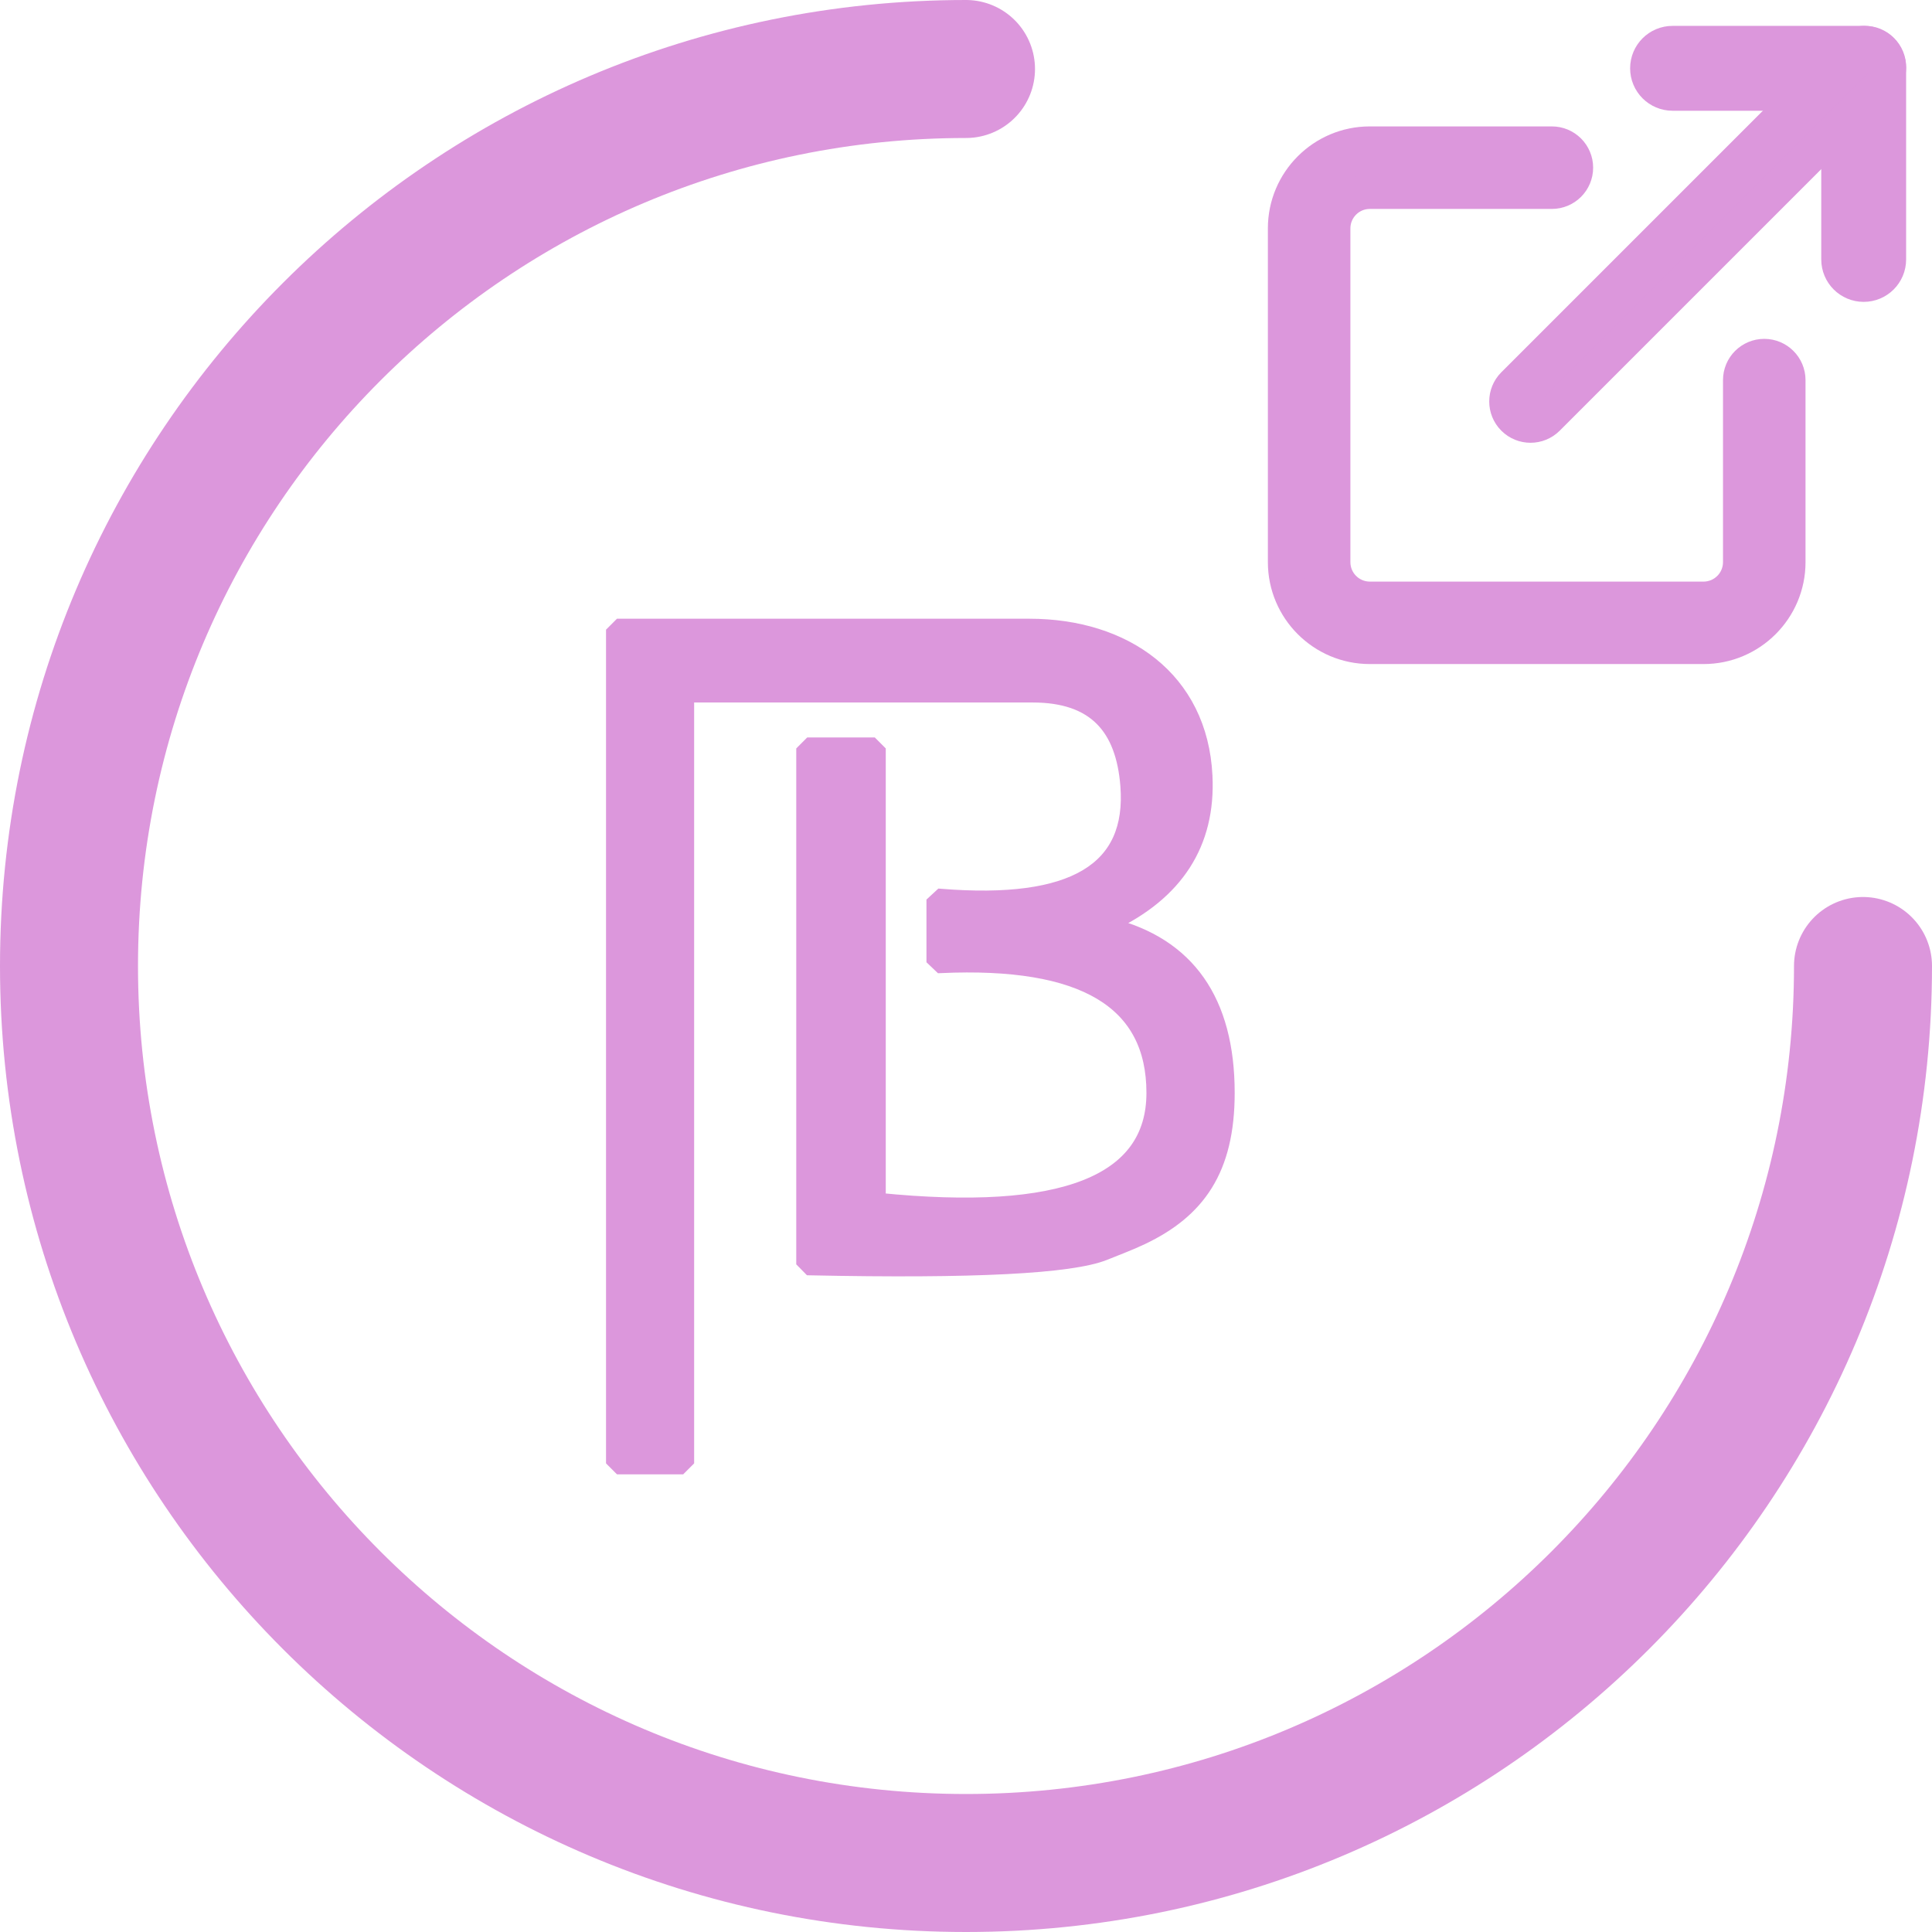
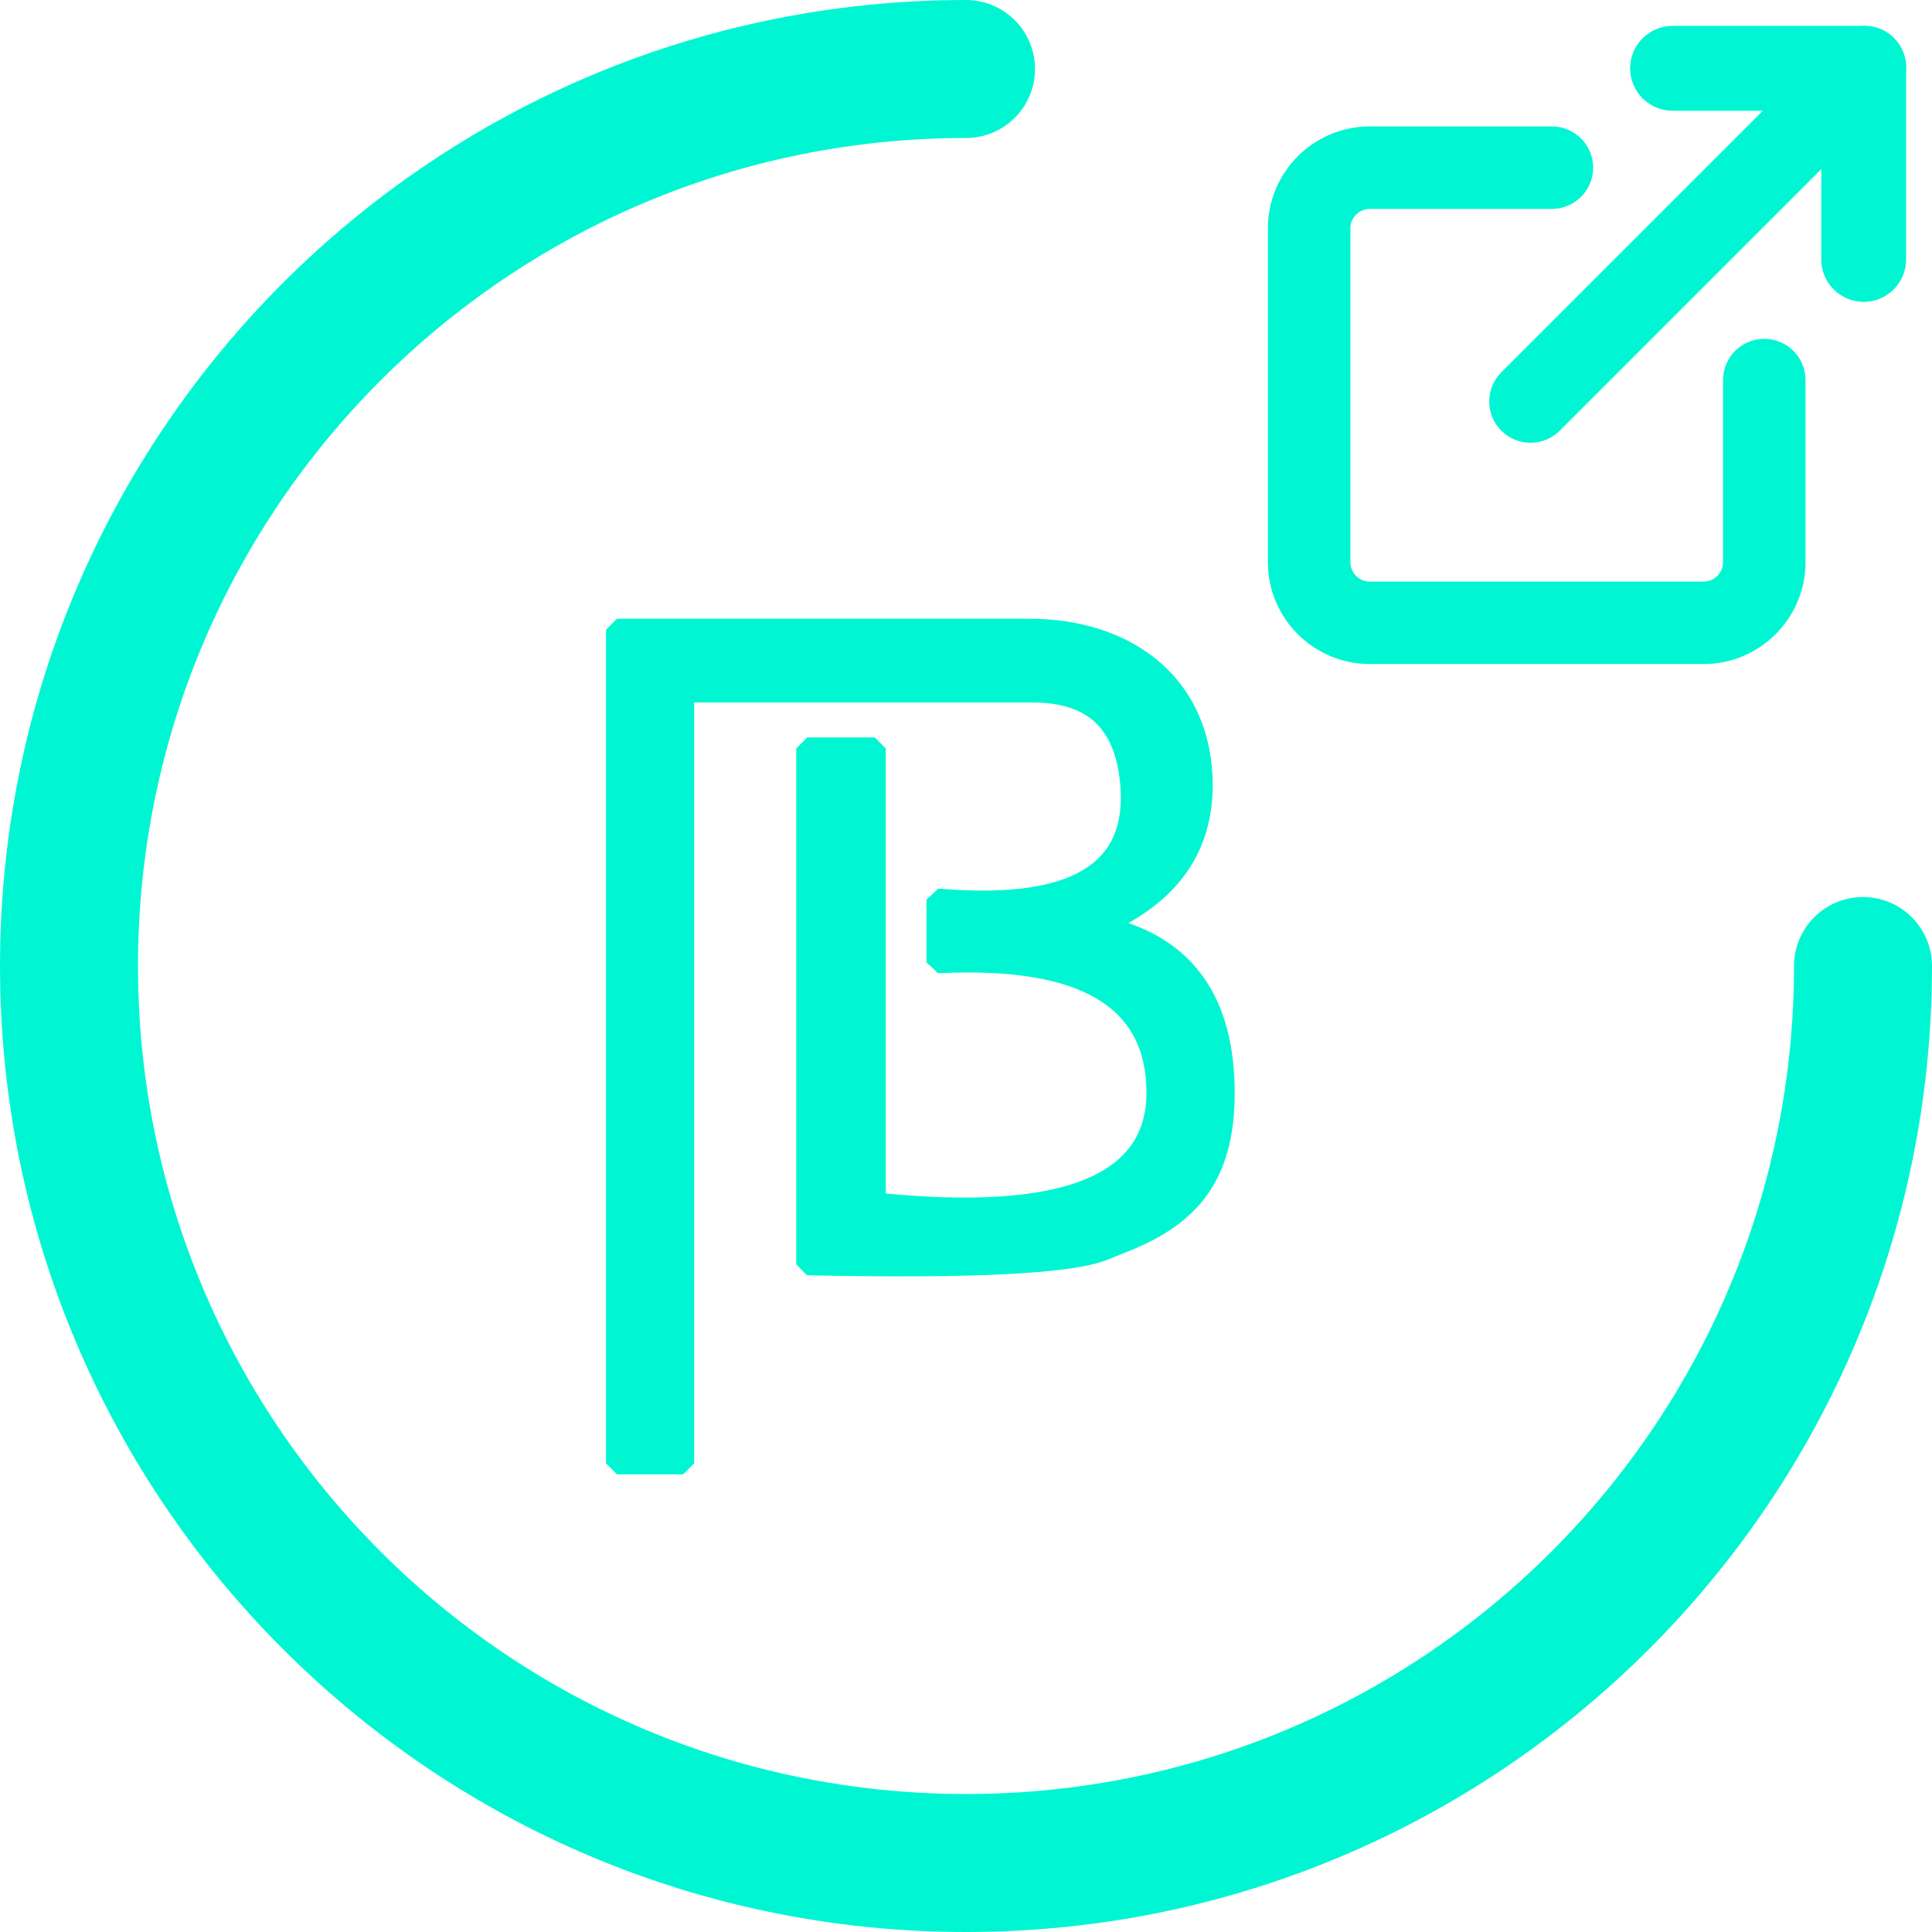
<svg xmlns="http://www.w3.org/2000/svg" width="28" height="28" viewBox="0 0 28 28">
-   <g fill="none" fill-rule="evenodd" stroke="#DC97DC">
+   <g fill="none" fill-rule="evenodd" stroke="#00F6D2">
    <path stroke-linecap="round" stroke-width="2" d="M14 1C6.82 1 1 6.82 1 14s5.82 13 13 13 13-5.82 13-13" />
-     <path fill="#DC97DC" stroke-width=".2" d="M16.084 13.403c1.135.282 1.71 1.102 1.71 2.436 0 1.117-.428 1.714-1.246 2.102-.085.04-.174.079-.28.121-.055.023-.235.093-.261.104-.488.195-1.902.266-4.269.217l-.098-.1v-7.395l.1-.1h.897l.1.1v6.5c2.674.269 3.978-.257 3.978-1.549 0-1.319-1.008-1.93-3.083-1.836l-.105-.1v-.822l.108-.1c1.922.154 2.798-.377 2.702-1.596-.066-.834-.468-1.304-1.372-1.304H9.96v11.086l-.1.1h-.877l-.1-.1v-12l.1-.1h5.936c1.382 0 2.484.765 2.553 2.178.048.98-.42 1.704-1.388 2.158z" />
-     <g fill="#DC97DC" fill-rule="nonzero" stroke-width=".5">
+     <path fill="#00F6D2" stroke-width=".2" d="M16.084 13.403c1.135.282 1.71 1.102 1.71 2.436 0 1.117-.428 1.714-1.246 2.102-.085.04-.174.079-.28.121-.055.023-.235.093-.261.104-.488.195-1.902.266-4.269.217l-.098-.1v-7.395l.1-.1h.897l.1.1v6.5c2.674.269 3.978-.257 3.978-1.549 0-1.319-1.008-1.93-3.083-1.836l-.105-.1v-.822l.108-.1c1.922.154 2.798-.377 2.702-1.596-.066-.834-.468-1.304-1.372-1.304H9.96v11.086l-.1.1h-.877l-.1-.1v-12l.1-.1h5.936c1.382 0 2.484.765 2.553 2.178.048.98-.42 1.704-1.388 2.158z" />
+     <g fill="#00F6D2" fill-rule="nonzero" stroke-width=".5">
      <path d="M25.569 5.161a.348.348 0 0 0-.348.348v2.639a.532.532 0 0 1-.532.531h-4.837a.532.532 0 0 1-.531-.531V3.31c0-.294.238-.532.531-.532h2.639a.348.348 0 0 0 0-.696h-2.639c-.676 0-1.227.55-1.227 1.228v4.837c0 .676.55 1.227 1.227 1.227h4.837c.677 0 1.228-.55 1.228-1.227V5.509a.348.348 0 0 0-.348-.348zM27.01.625h-2.77a.365.365 0 1 0 0 .73h2.405V3.76a.365.365 0 1 0 .73 0V.99a.365.365 0 0 0-.365-.365z" />
      <path d="M27.273.727a.348.348 0 0 0-.493 0l-4.845 4.845a.348.348 0 1 0 .493.493l4.845-4.845a.348.348 0 0 0 0-.493z" />
    </g>
  </g>
</svg>
